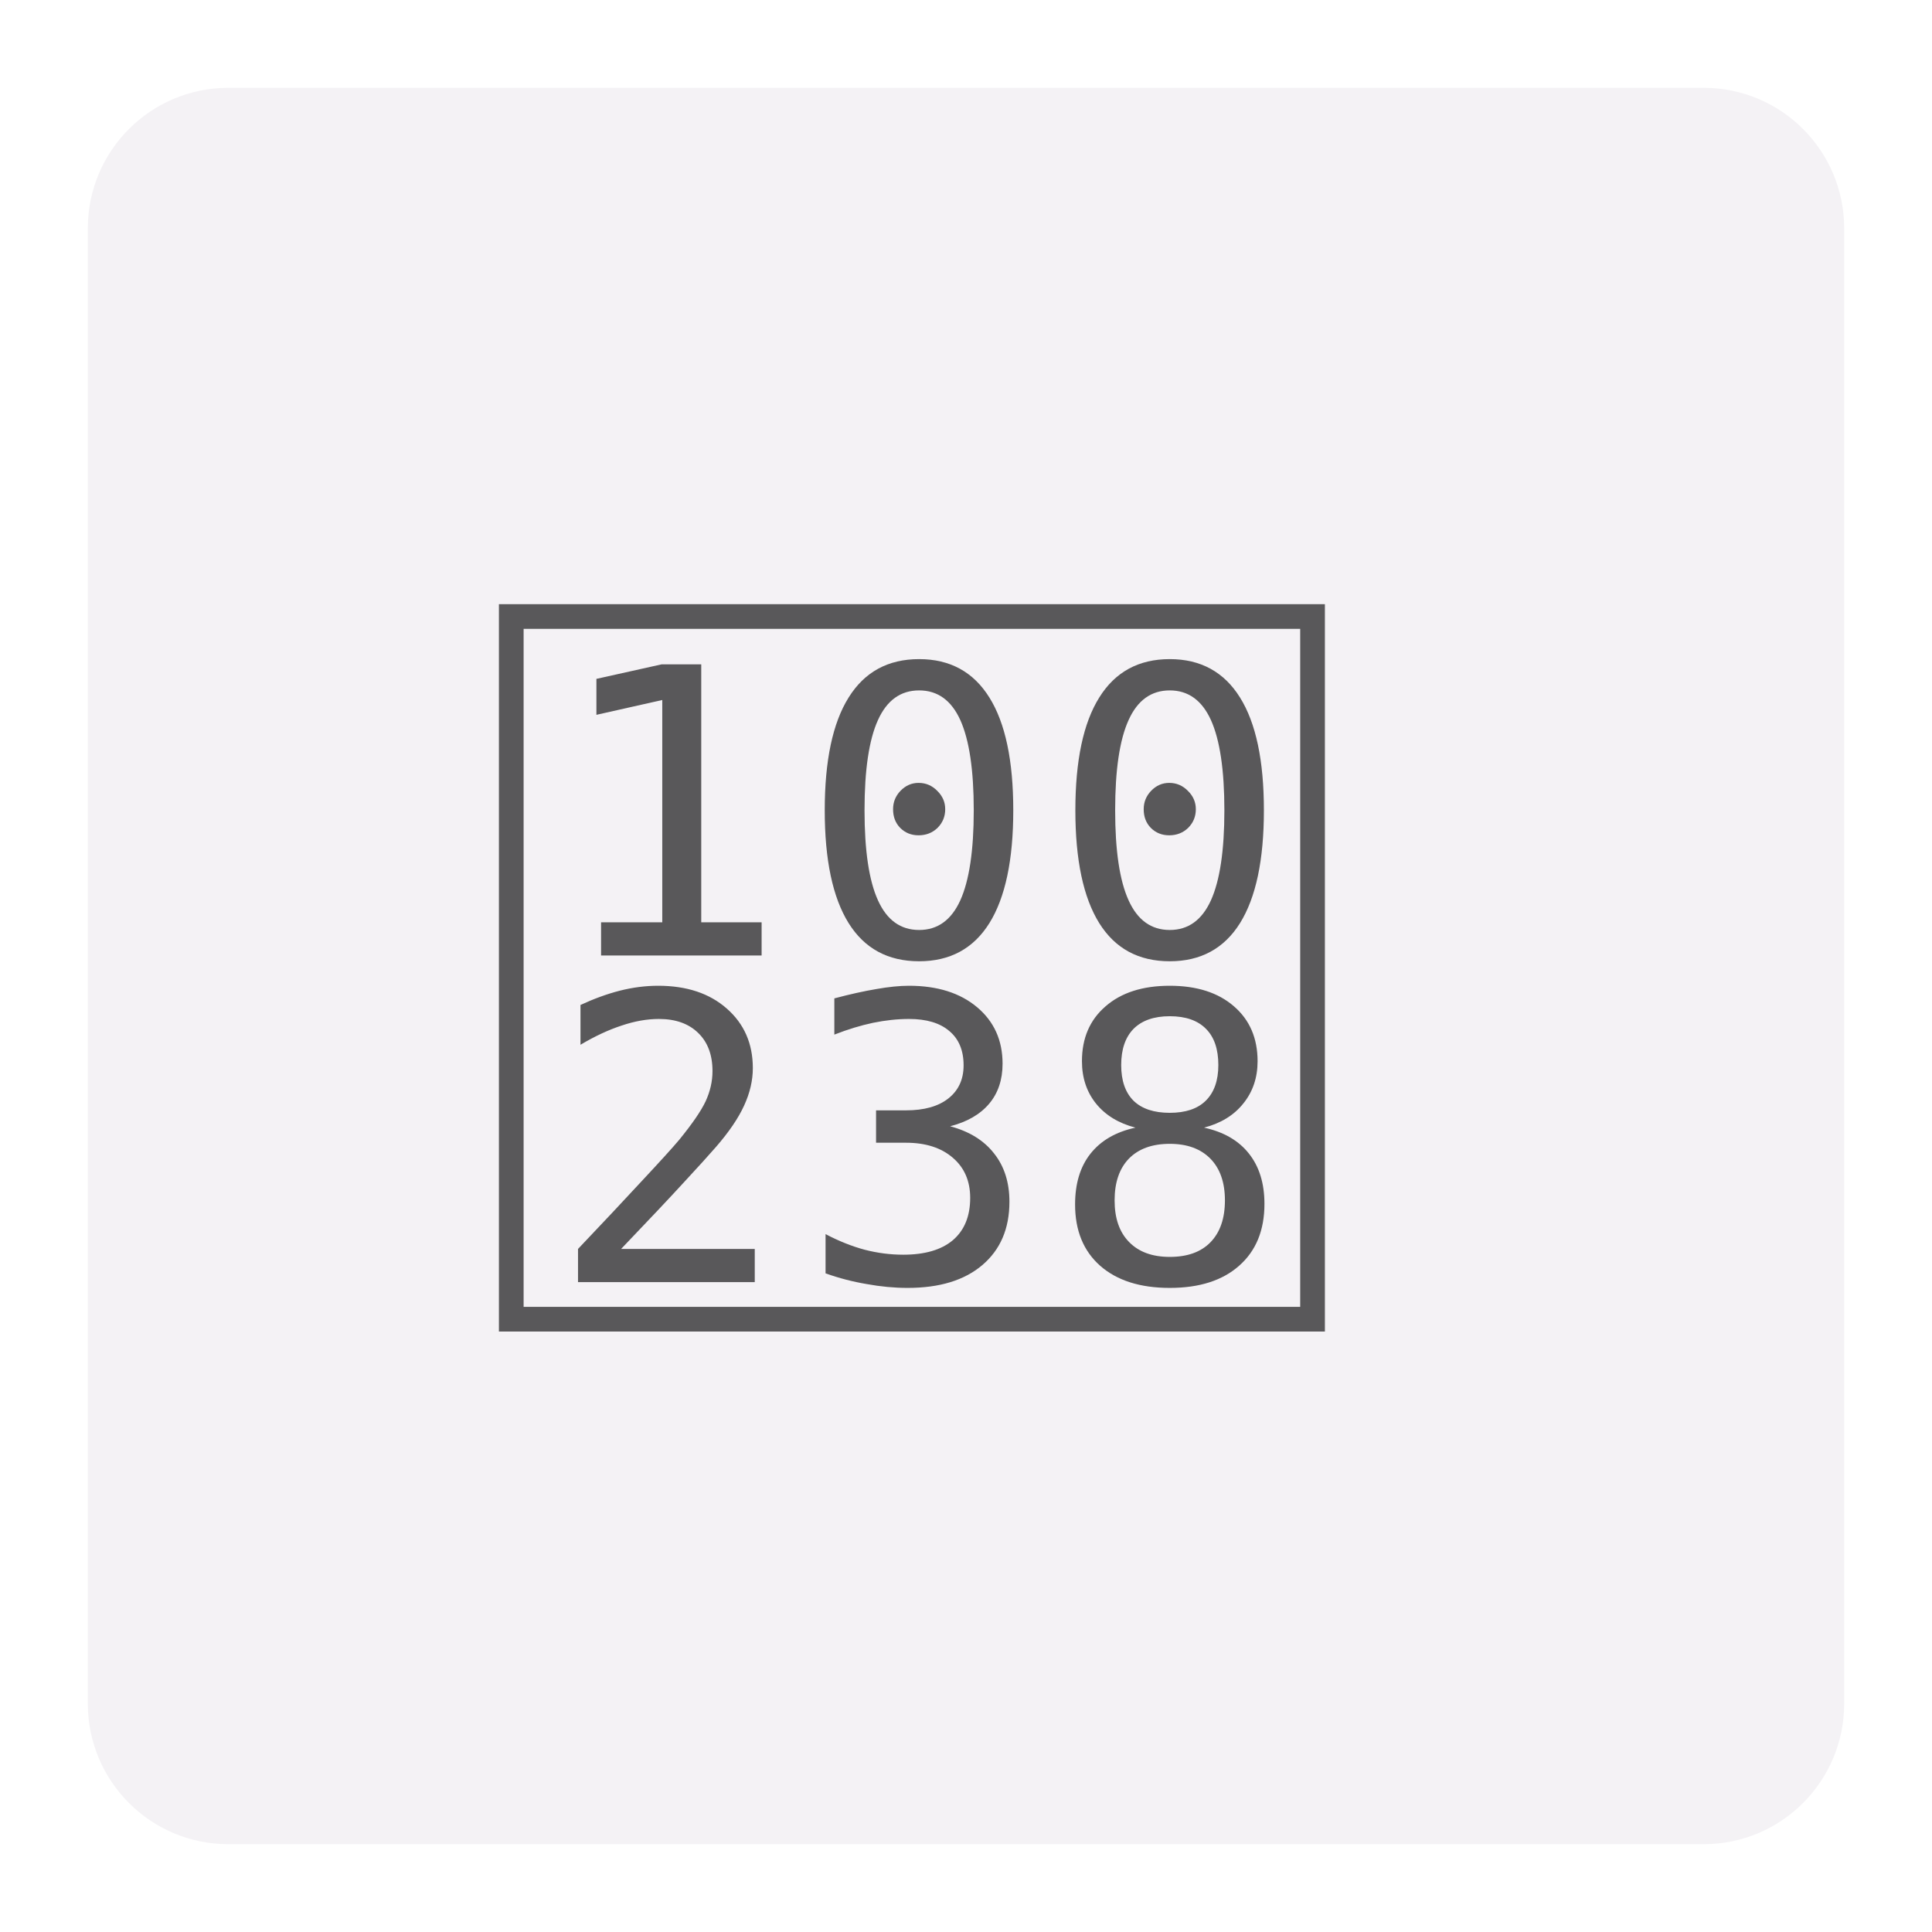
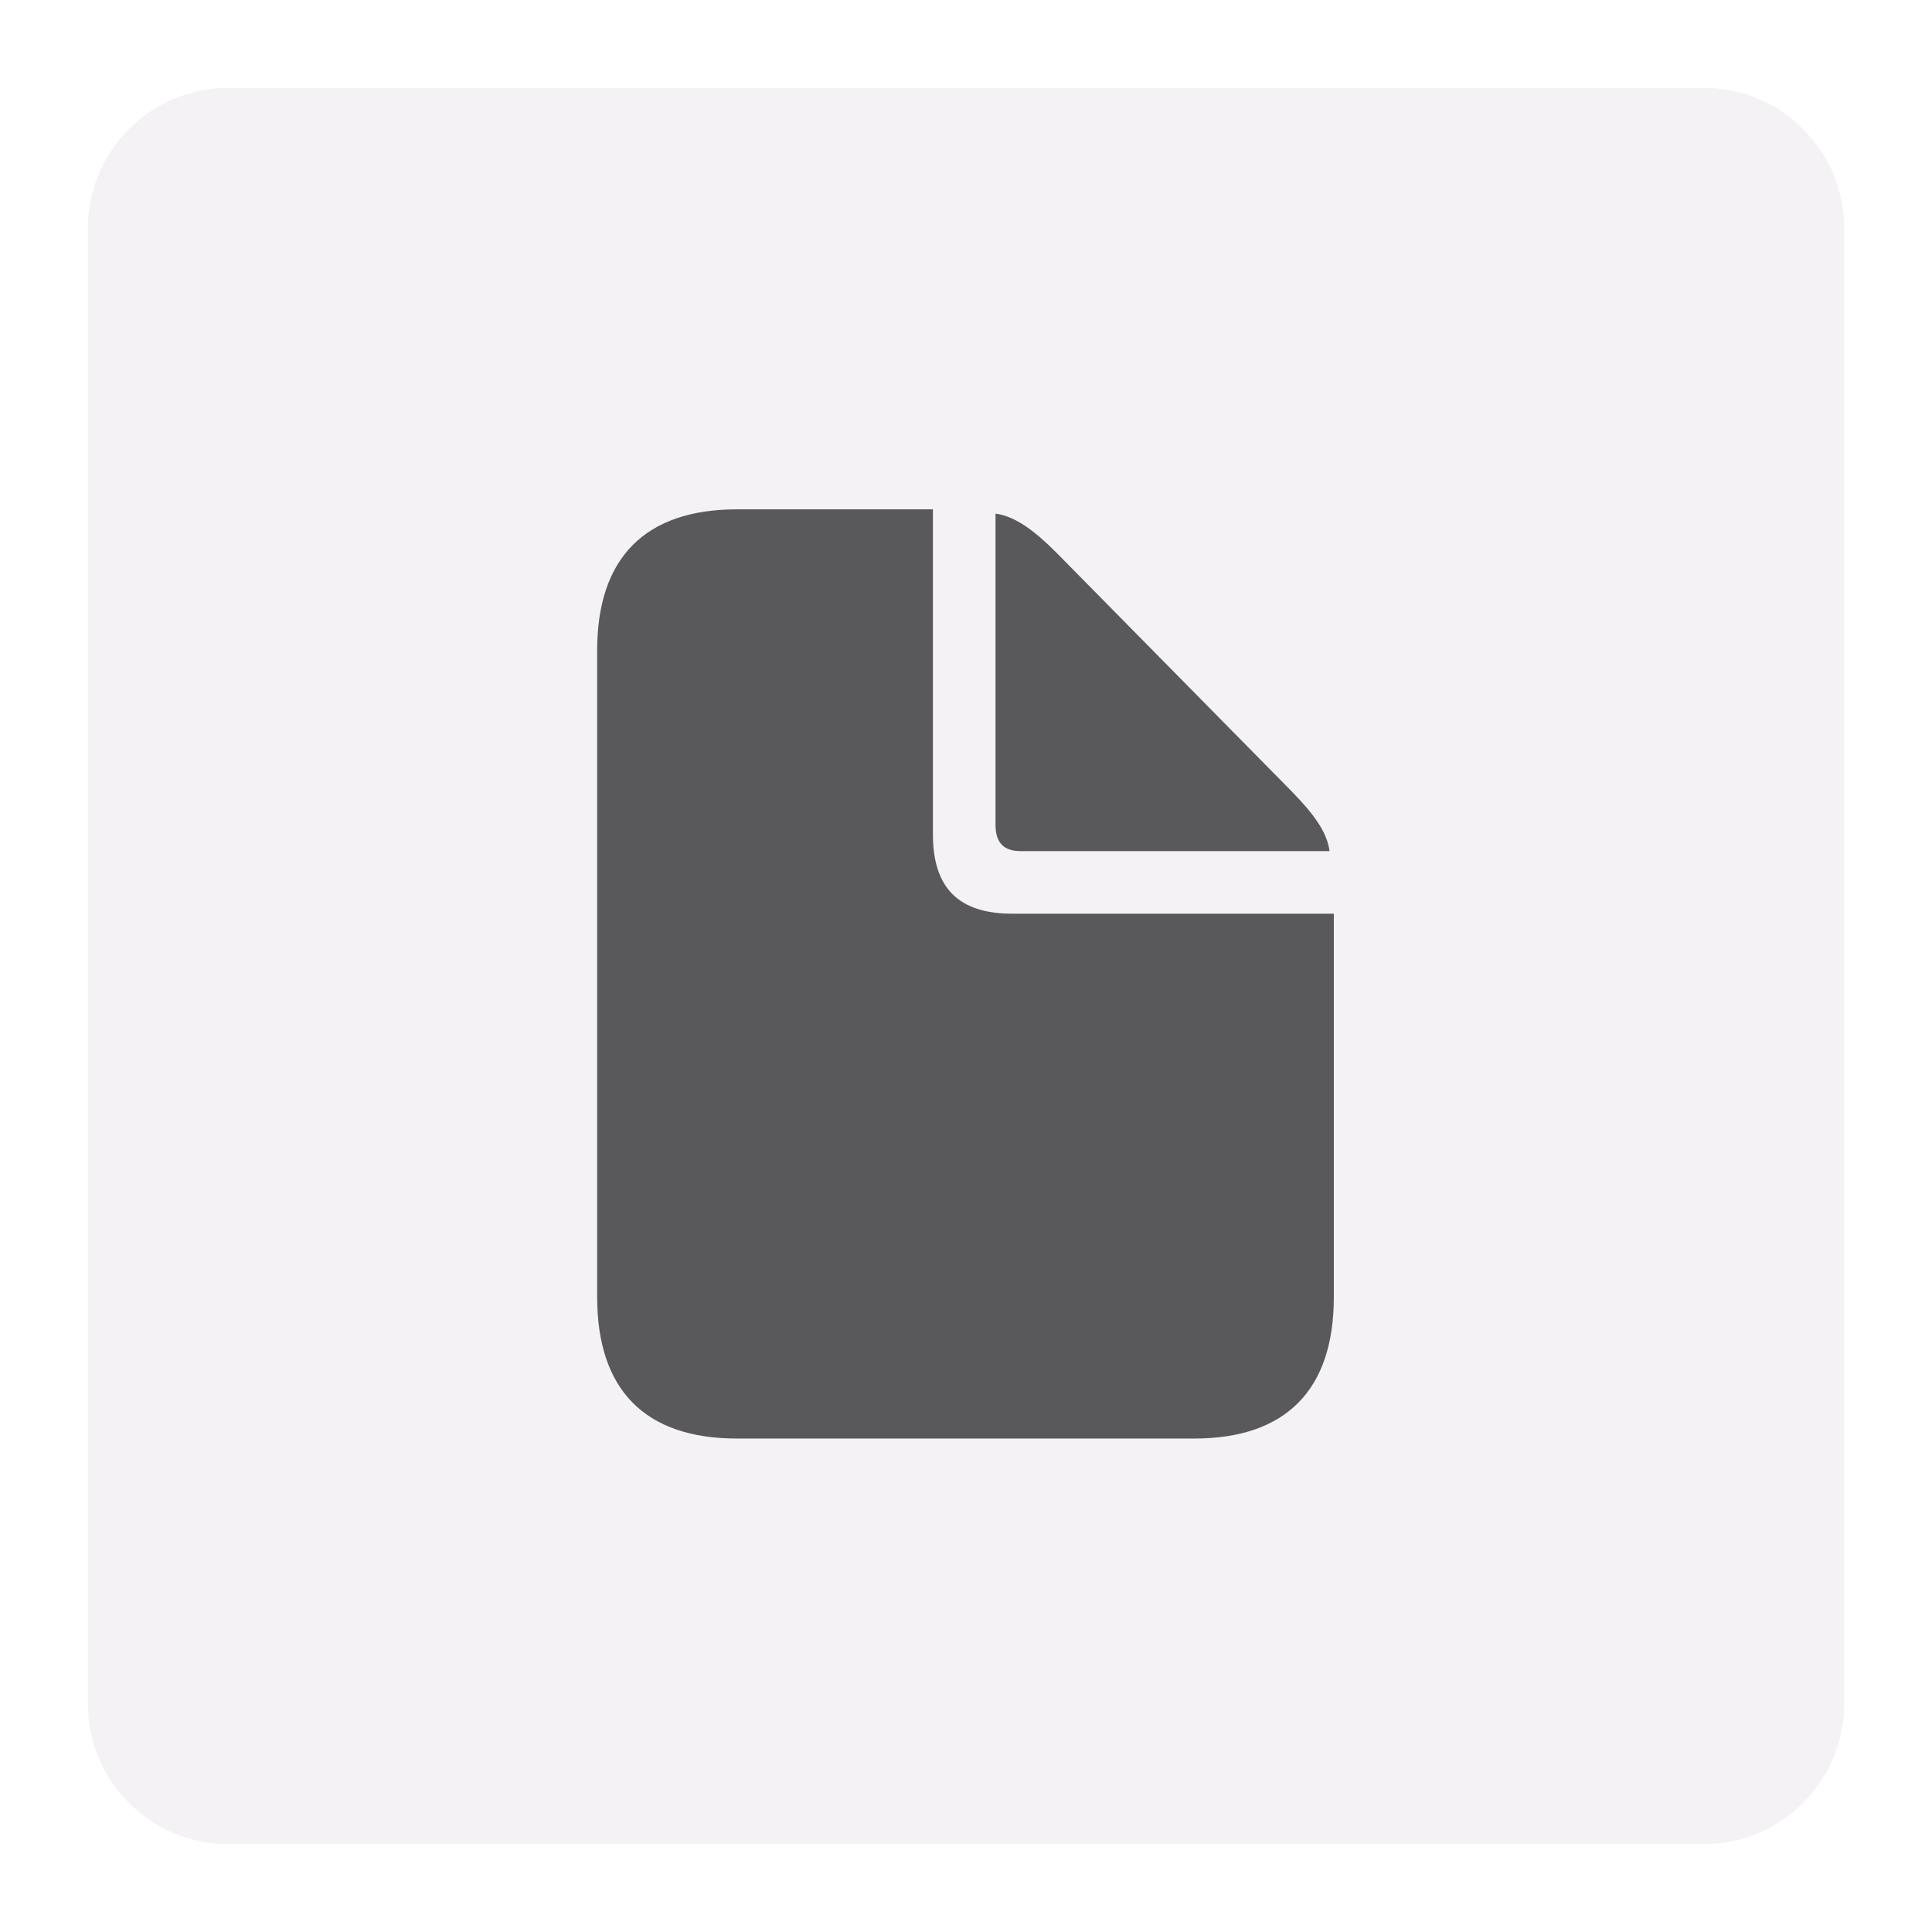
<svg xmlns="http://www.w3.org/2000/svg" width="110px" height="110px" viewBox="0 0 110 110" version="1.1">
  <g id="Miniature---Doc" stroke="none" stroke-width="1" fill="none" fill-rule="evenodd">
    <rect id="Area" fill="#F4F2F5" x="5" y="5" width="100" height="100" rx="8" />
-     <text id="􀈸" font-family="SFProDisplay-Medium, SF Pro Display" font-size="50" font-weight="400" letter-spacing="1.731" fill="#59585A">
-       <tspan x="27" y="73">􀈸</tspan>
-     </text>
+     <path d="M41.959,81.905 L67.984,81.905 C73.233,81.905 75.943,79.122 75.943,73.849 L75.943,52.022 L57.633,52.022 C54.581,52.022 53.116,50.558 53.116,47.506 L53.116,29 L41.959,29 C36.734,29 34,31.759 34,37.032 L34,73.849 C34,79.146 36.734,81.905 41.959,81.905 Z M58.097,48.458 C57.169,48.458 56.705,47.994 56.681,47.042 L56.681,29.244 C57.804,29.391 58.902,30.221 60.123,31.441 L73.478,44.991 C74.747,46.285 75.553,47.335 75.699,48.458 L58.097,48.458 Z" id="Doc" fill="#59585A" fill-rule="nonzero" />
  </g>
</svg>
